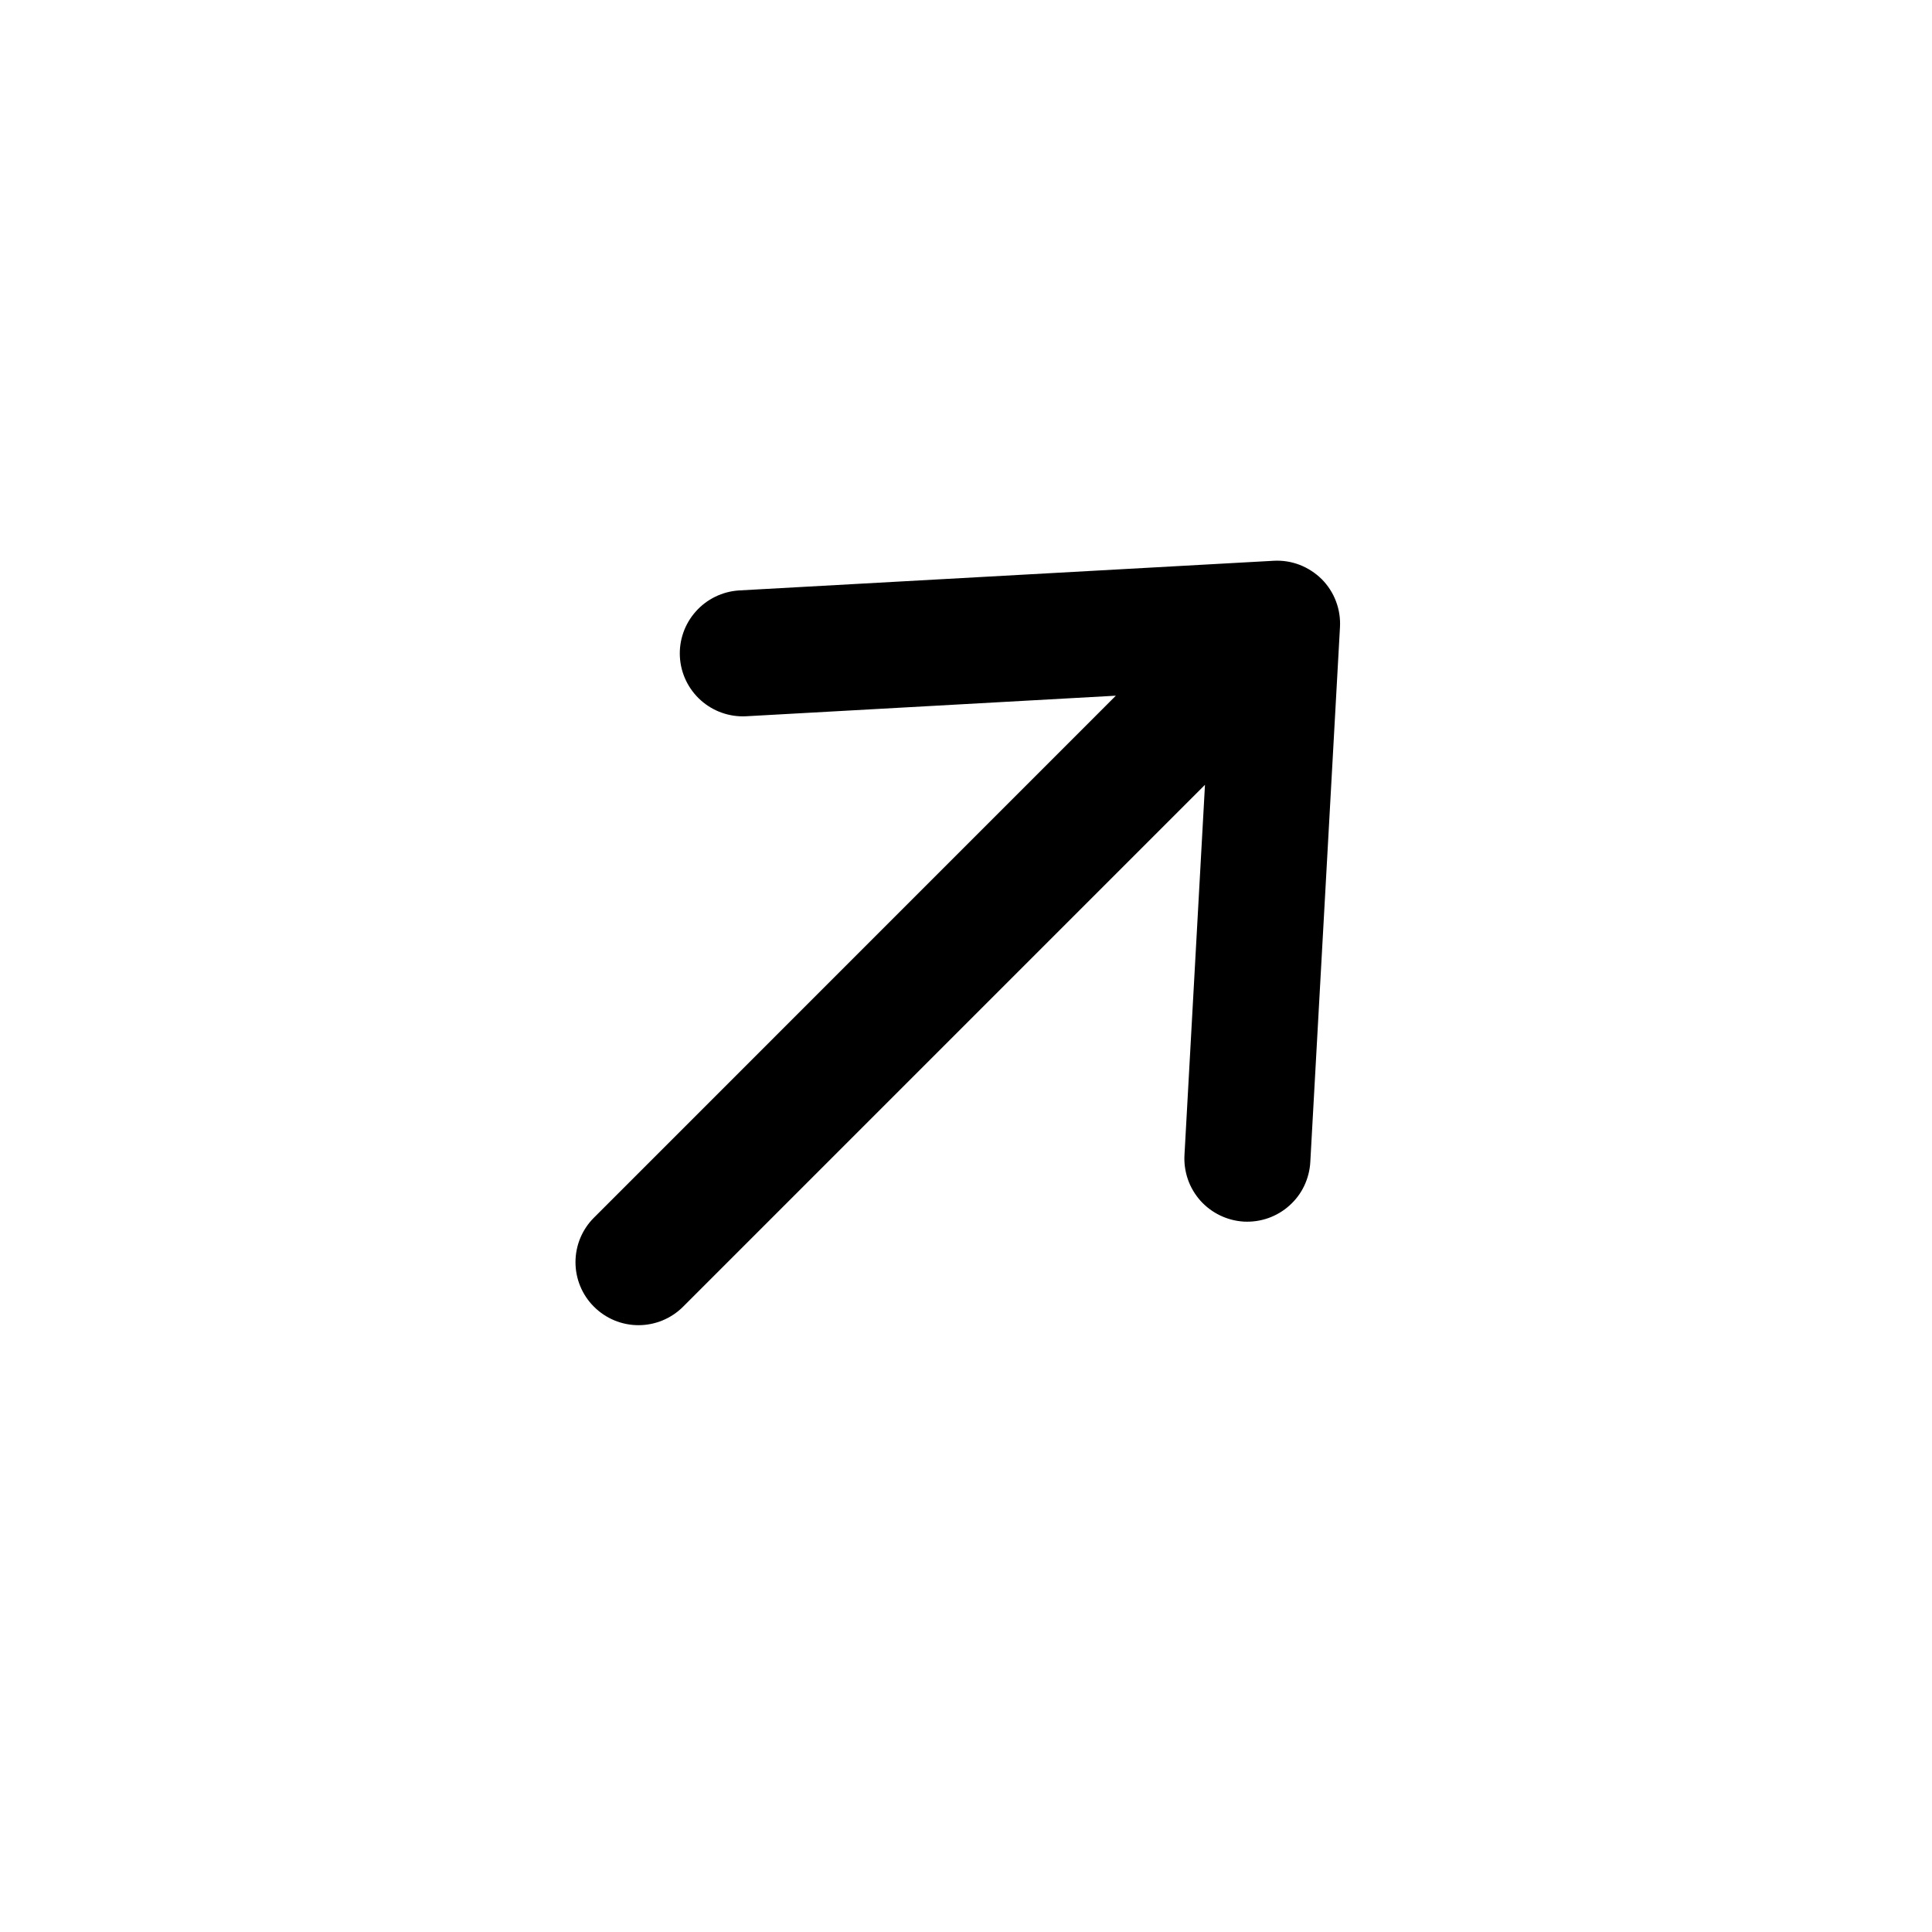
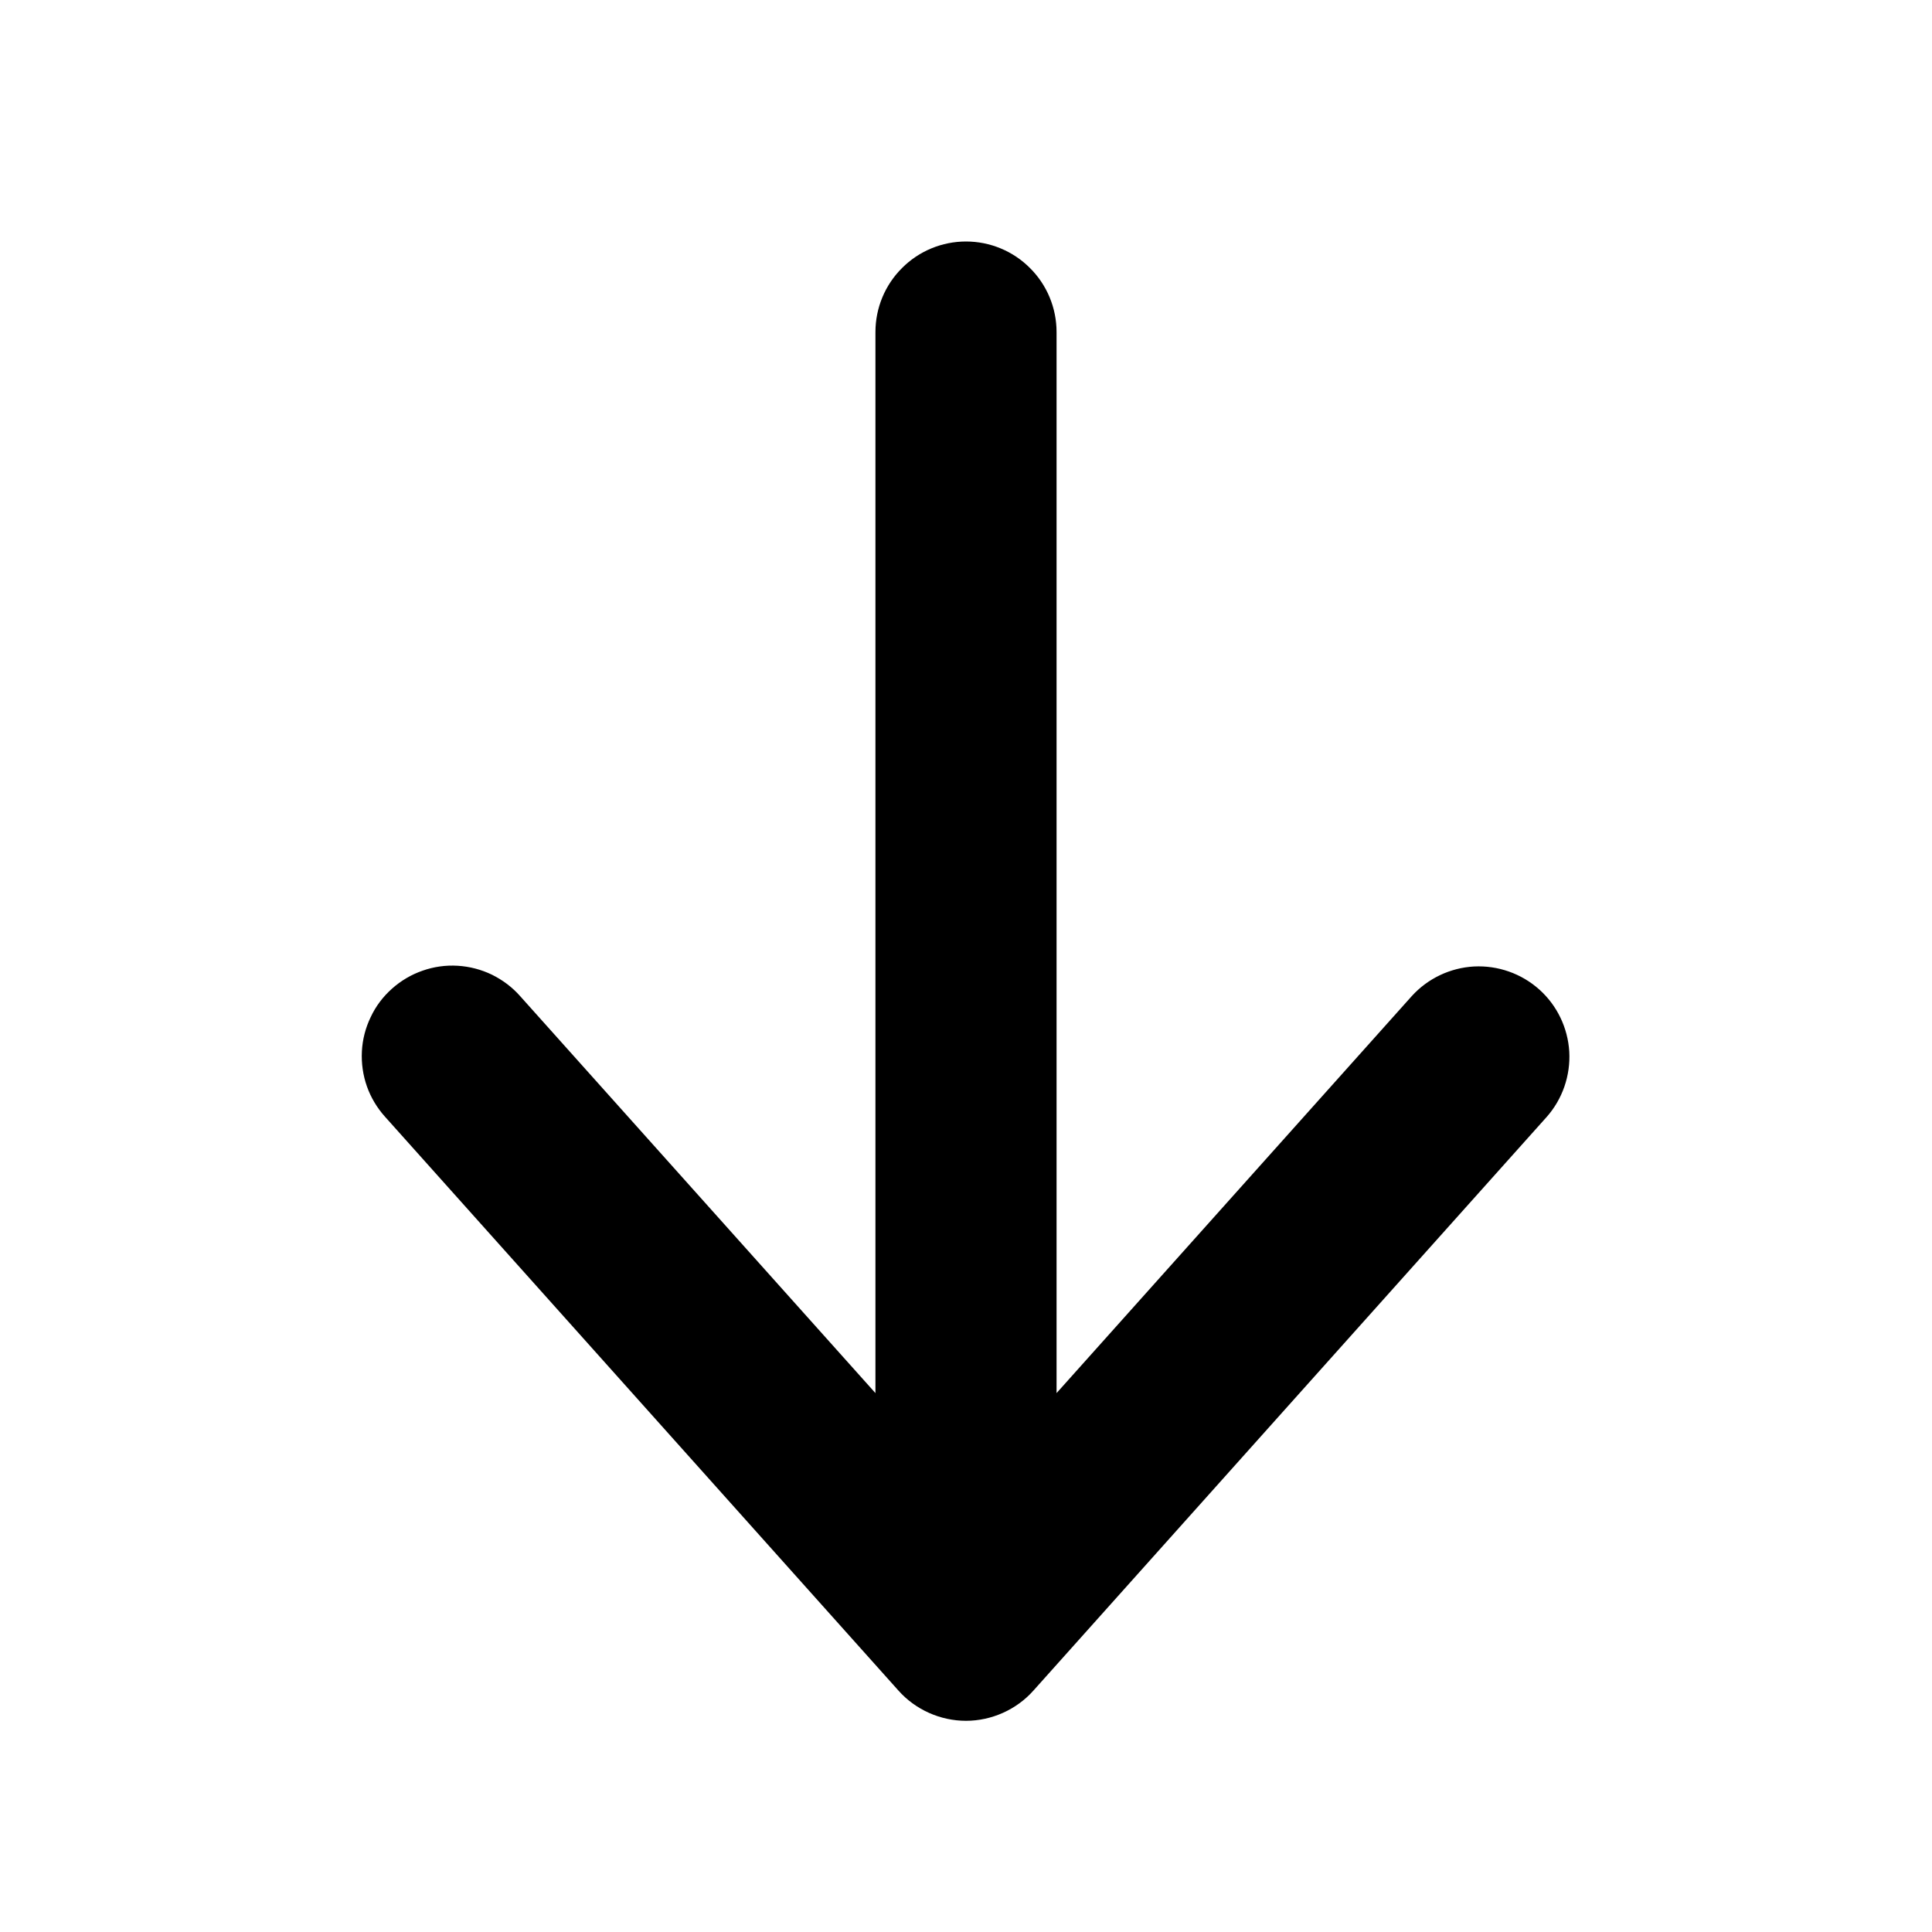
- <svg xmlns="http://www.w3.org/2000/svg" width="23" height="23" viewBox="0 0 23 23" fill="none">
-   <path d="M7.071 15.556C6.93 15.416 6.851 15.225 6.851 15.026C6.851 14.827 6.93 14.636 7.071 14.496L13.284 8.282L8.881 8.527C8.683 8.537 8.489 8.468 8.342 8.336C8.194 8.203 8.105 8.018 8.094 7.82C8.083 7.622 8.151 7.428 8.283 7.28C8.414 7.132 8.599 7.042 8.797 7.029L15.161 6.676C15.267 6.67 15.372 6.686 15.471 6.724C15.569 6.762 15.659 6.82 15.734 6.894C15.809 6.969 15.867 7.059 15.904 7.157C15.942 7.256 15.958 7.362 15.952 7.467L15.599 13.831C15.594 13.93 15.569 14.027 15.527 14.116C15.485 14.205 15.425 14.285 15.351 14.351C15.278 14.417 15.192 14.468 15.099 14.501C15.005 14.534 14.907 14.548 14.808 14.543C14.709 14.537 14.613 14.512 14.524 14.469C14.435 14.426 14.355 14.366 14.289 14.292C14.224 14.218 14.173 14.132 14.141 14.039C14.109 13.945 14.095 13.846 14.101 13.748L14.345 9.343L8.132 15.556C7.991 15.697 7.8 15.776 7.601 15.776C7.402 15.776 7.212 15.697 7.071 15.556Z" fill="black" />
+ <svg xmlns="http://www.w3.org/2000/svg" width="16" height="16" viewBox="0 0 16 16" fill="none">
+   <path d="M8 2C8.199 2 8.39 2.079 8.53 2.22C8.671 2.36 8.75 2.551 8.75 2.75L8.75 11.537L11.691 8.25C11.824 8.103 12.01 8.015 12.207 8.004C12.405 7.994 12.599 8.062 12.747 8.194C12.895 8.326 12.984 8.512 12.996 8.709C13.007 8.907 12.94 9.102 12.809 9.25L8.559 14C8.489 14.079 8.402 14.142 8.306 14.185C8.21 14.228 8.105 14.251 8 14.251C7.894 14.251 7.789 14.228 7.693 14.185C7.597 14.142 7.51 14.079 7.44 14L3.19 9.25C3.124 9.177 3.072 9.091 3.039 8.998C3.006 8.905 2.992 8.806 2.997 8.707C3.002 8.608 3.027 8.512 3.07 8.423C3.112 8.333 3.172 8.254 3.246 8.188C3.32 8.122 3.406 8.071 3.499 8.039C3.592 8.006 3.691 7.992 3.79 7.998C3.889 8.004 3.985 8.029 4.074 8.072C4.163 8.116 4.243 8.176 4.308 8.25L7.25 11.537L7.25 2.75C7.25 2.551 7.329 2.36 7.47 2.22C7.61 2.079 7.801 2 8 2Z" fill="black" />
</svg>
